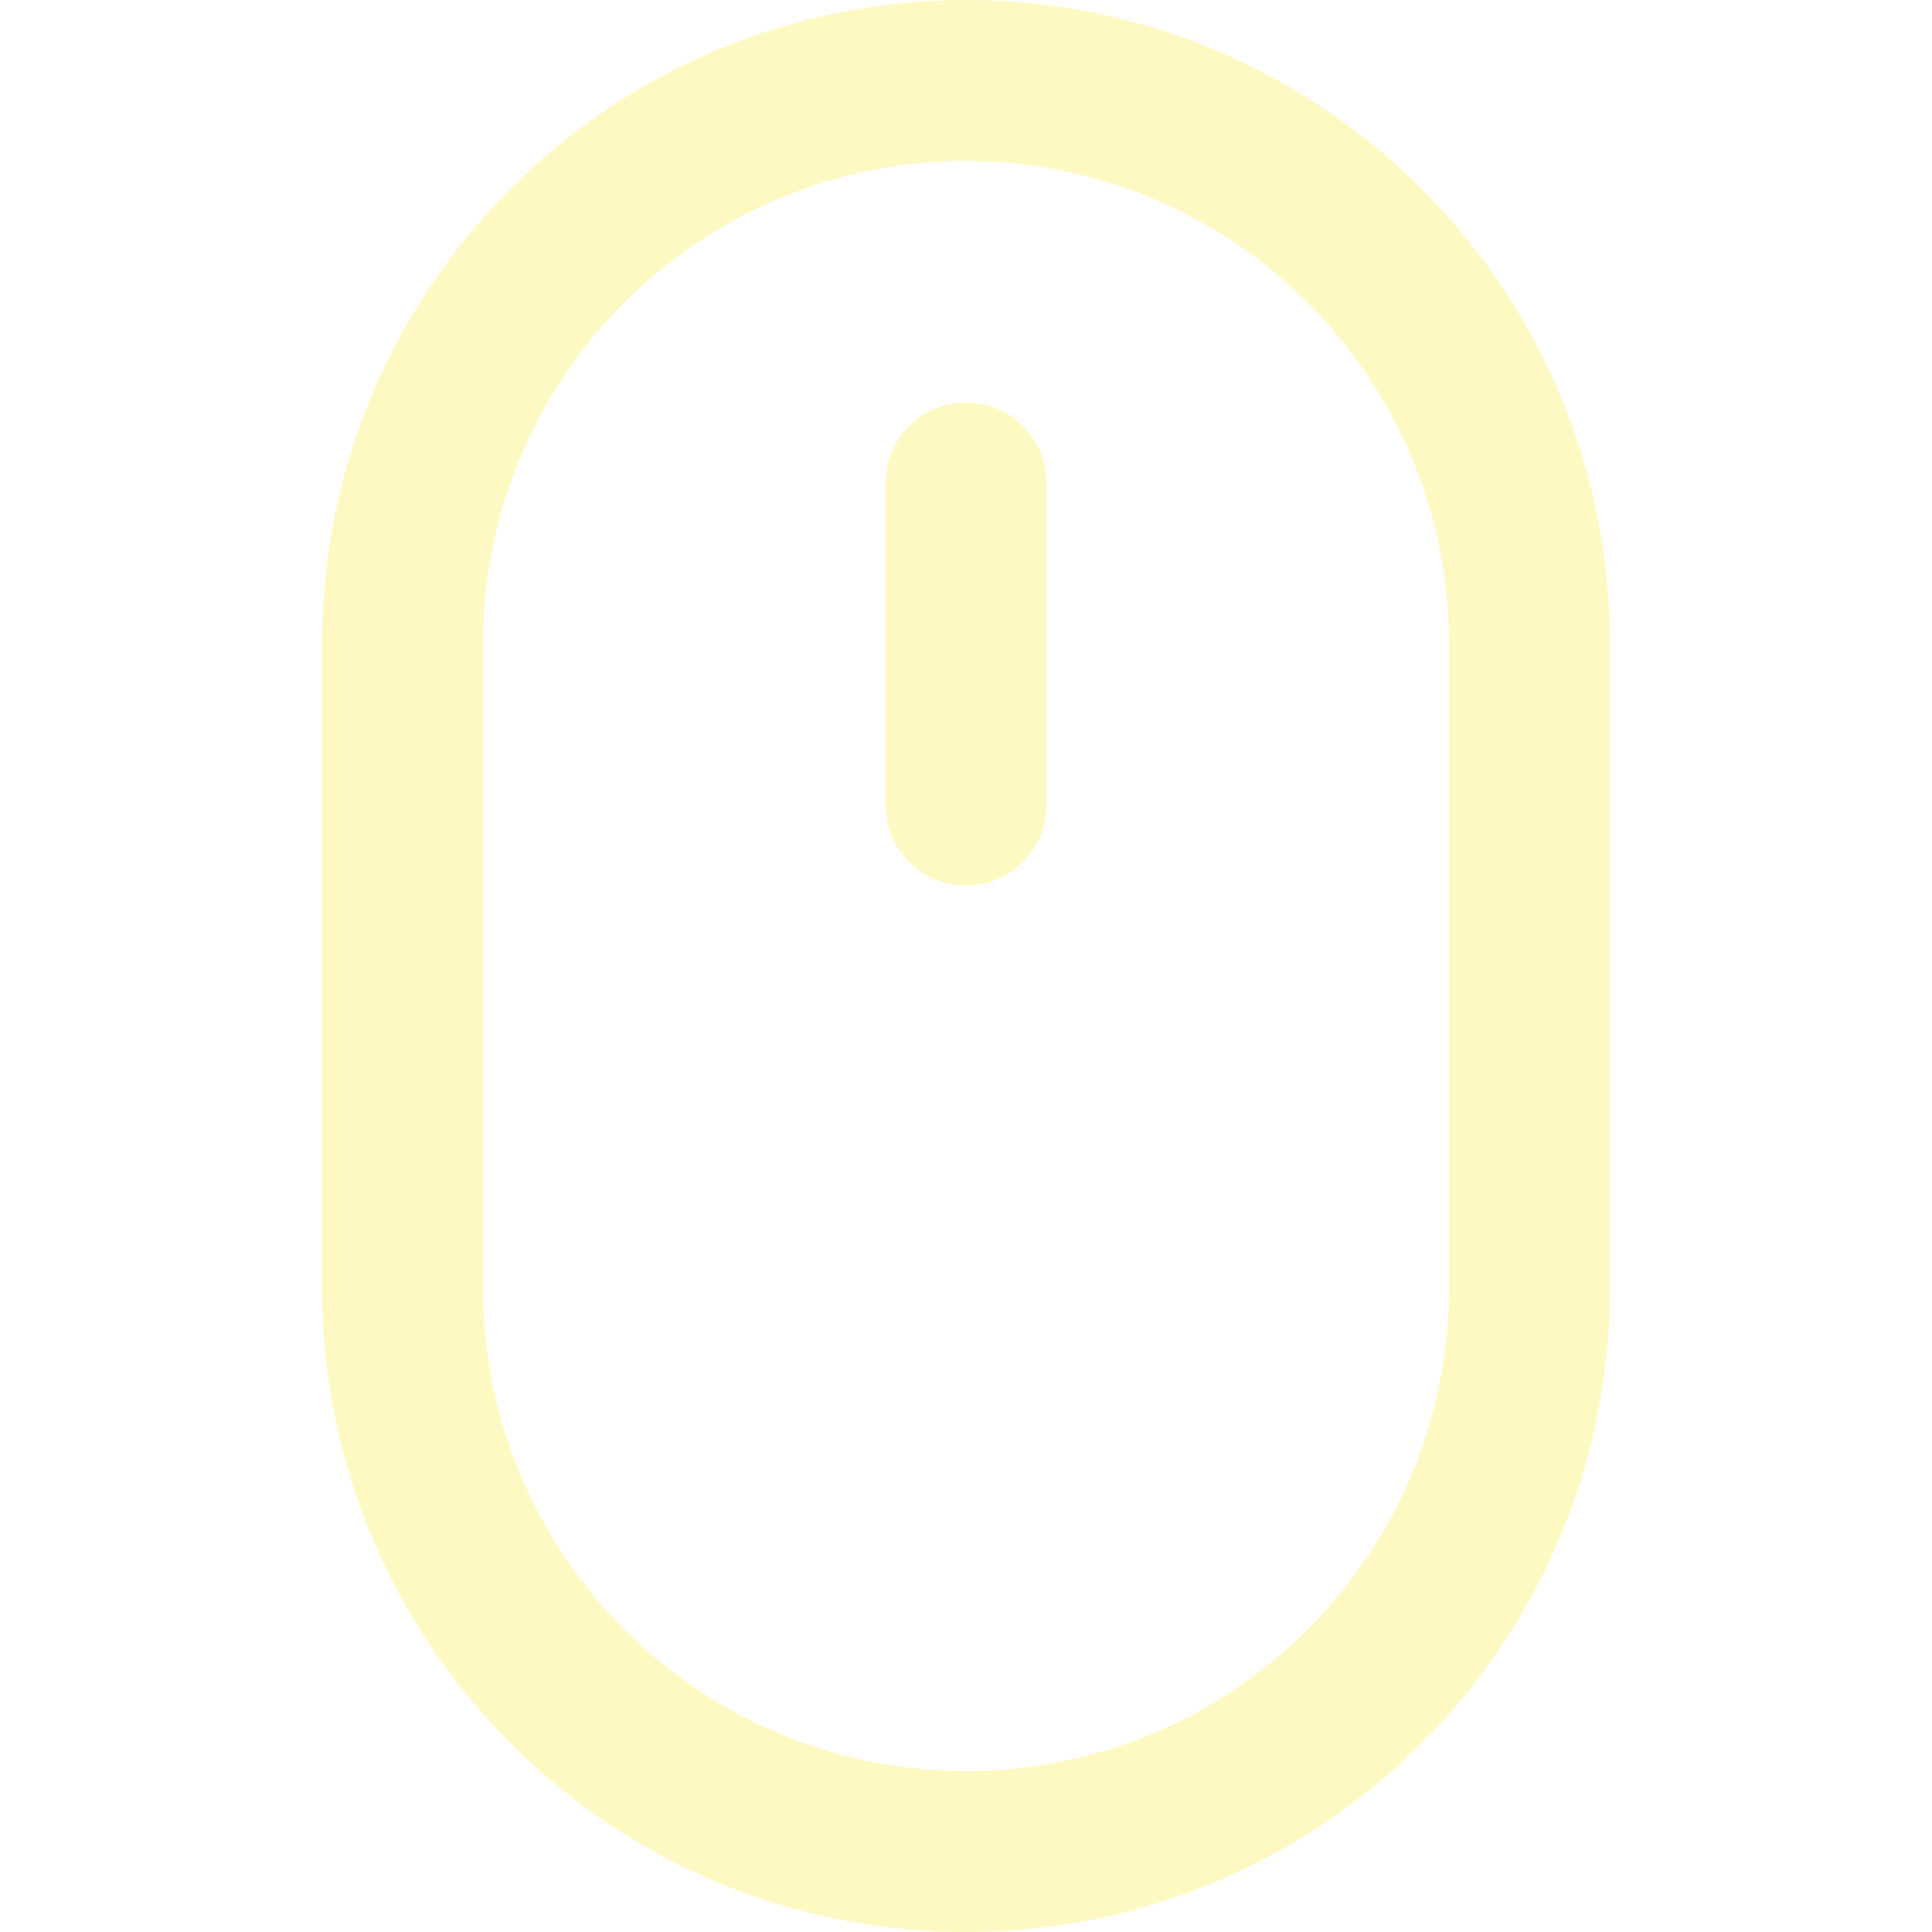
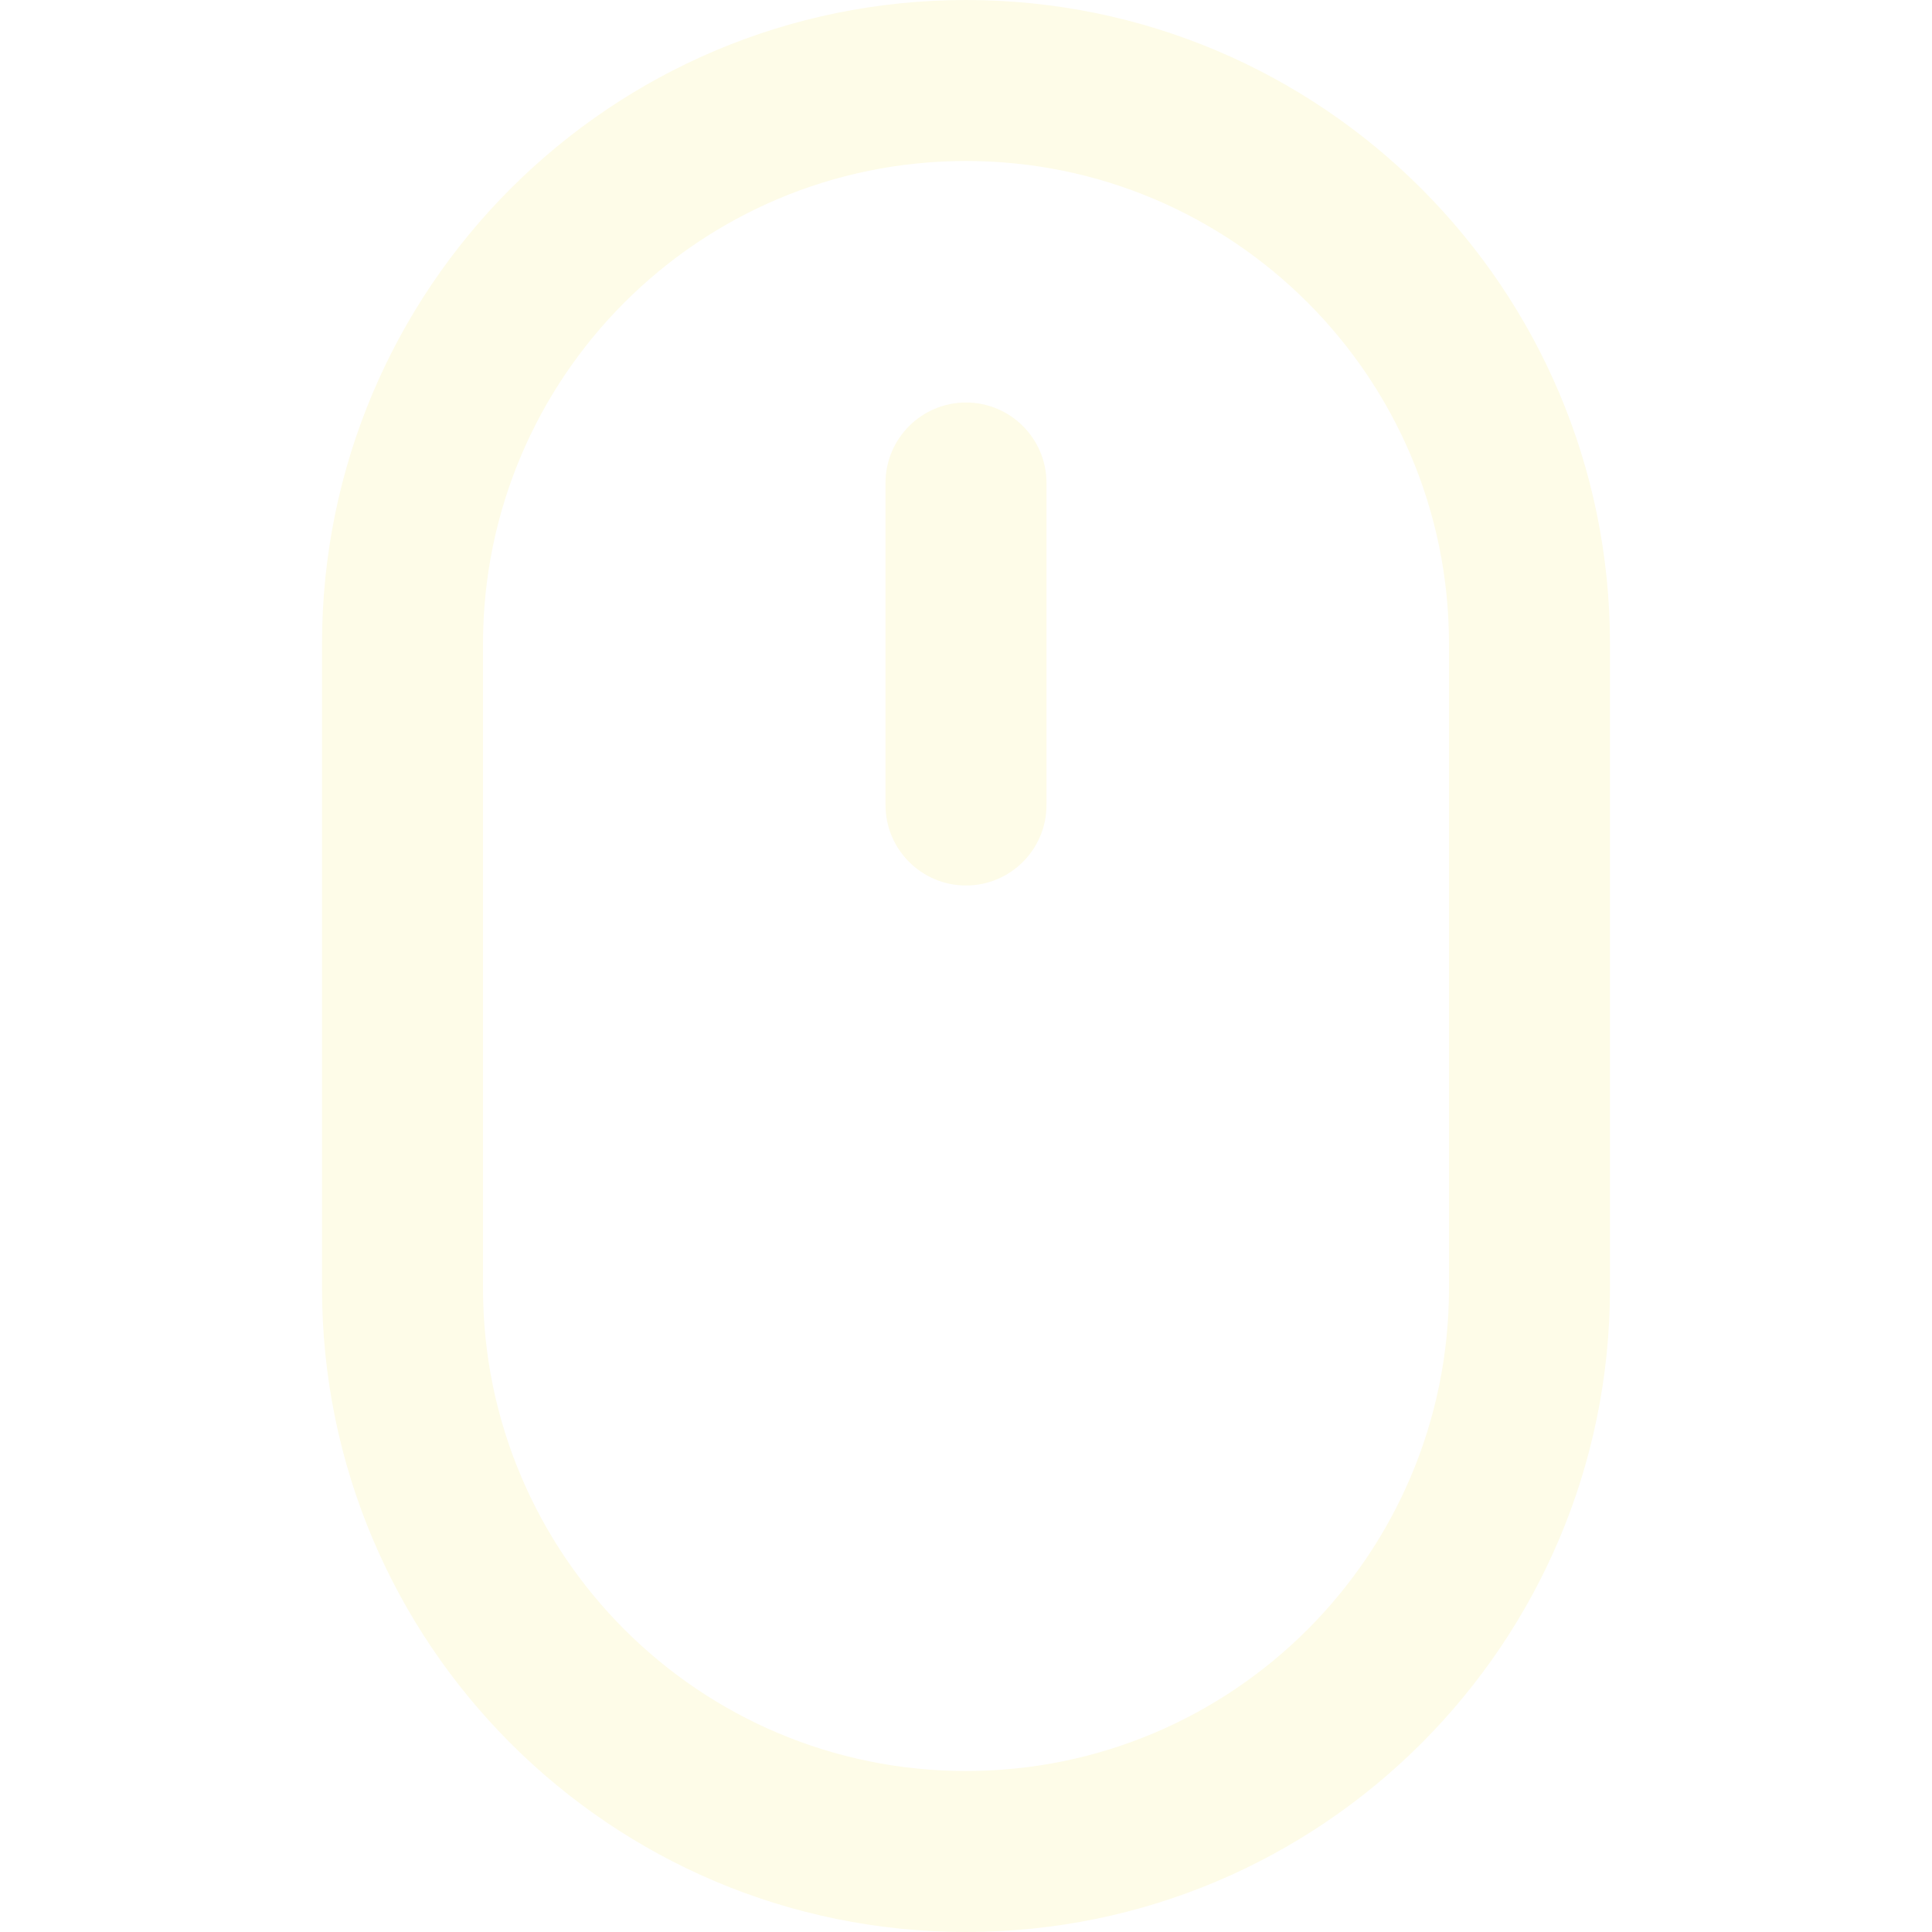
<svg xmlns="http://www.w3.org/2000/svg" width="24" height="24" viewBox="0 0 24 24" fill="none">
  <g opacity="1">
-     <path d="M12 5C11.448 5 11 5.448 11 6V10C11 10.552 11.448 11 12 11C12.552 11 13 10.552 13 10V6C13 5.448 12.552 5 12 5Z" fill="#fef9c3" />
-     <path fill-rule="evenodd" clip-rule="evenodd" d="M4 8C4 3.582 7.582 0 12 0C16.418 0 20 3.582 20 8V16C20 20.418 16.418 24 12 24C7.582 24 4 20.418 4 16V8ZM18 8V16C18 19.314 15.314 22 12 22C8.686 22 6 19.314 6 16V8C6 4.686 8.686 2 12 2C15.314 2 18 4.686 18 8Z" fill="#fef9c3" />
+     <path d="M12 5C11.448 5 11 5.448 11 6V10C11 10.552 11.448 11 12 11C12.552 11 13 10.552 13 10V6C13 5.448 12.552 5 12 5Z" fill="#fefce8" />
+     <path fill-rule="evenodd" clip-rule="evenodd" d="M4 8C4 3.582 7.582 0 12 0C16.418 0 20 3.582 20 8V16C20 20.418 16.418 24 12 24C7.582 24 4 20.418 4 16V8ZM18 8V16C18 19.314 15.314 22 12 22C8.686 22 6 19.314 6 16V8C6 4.686 8.686 2 12 2C15.314 2 18 4.686 18 8Z" fill="#fefce8" />
  </g>
</svg>
